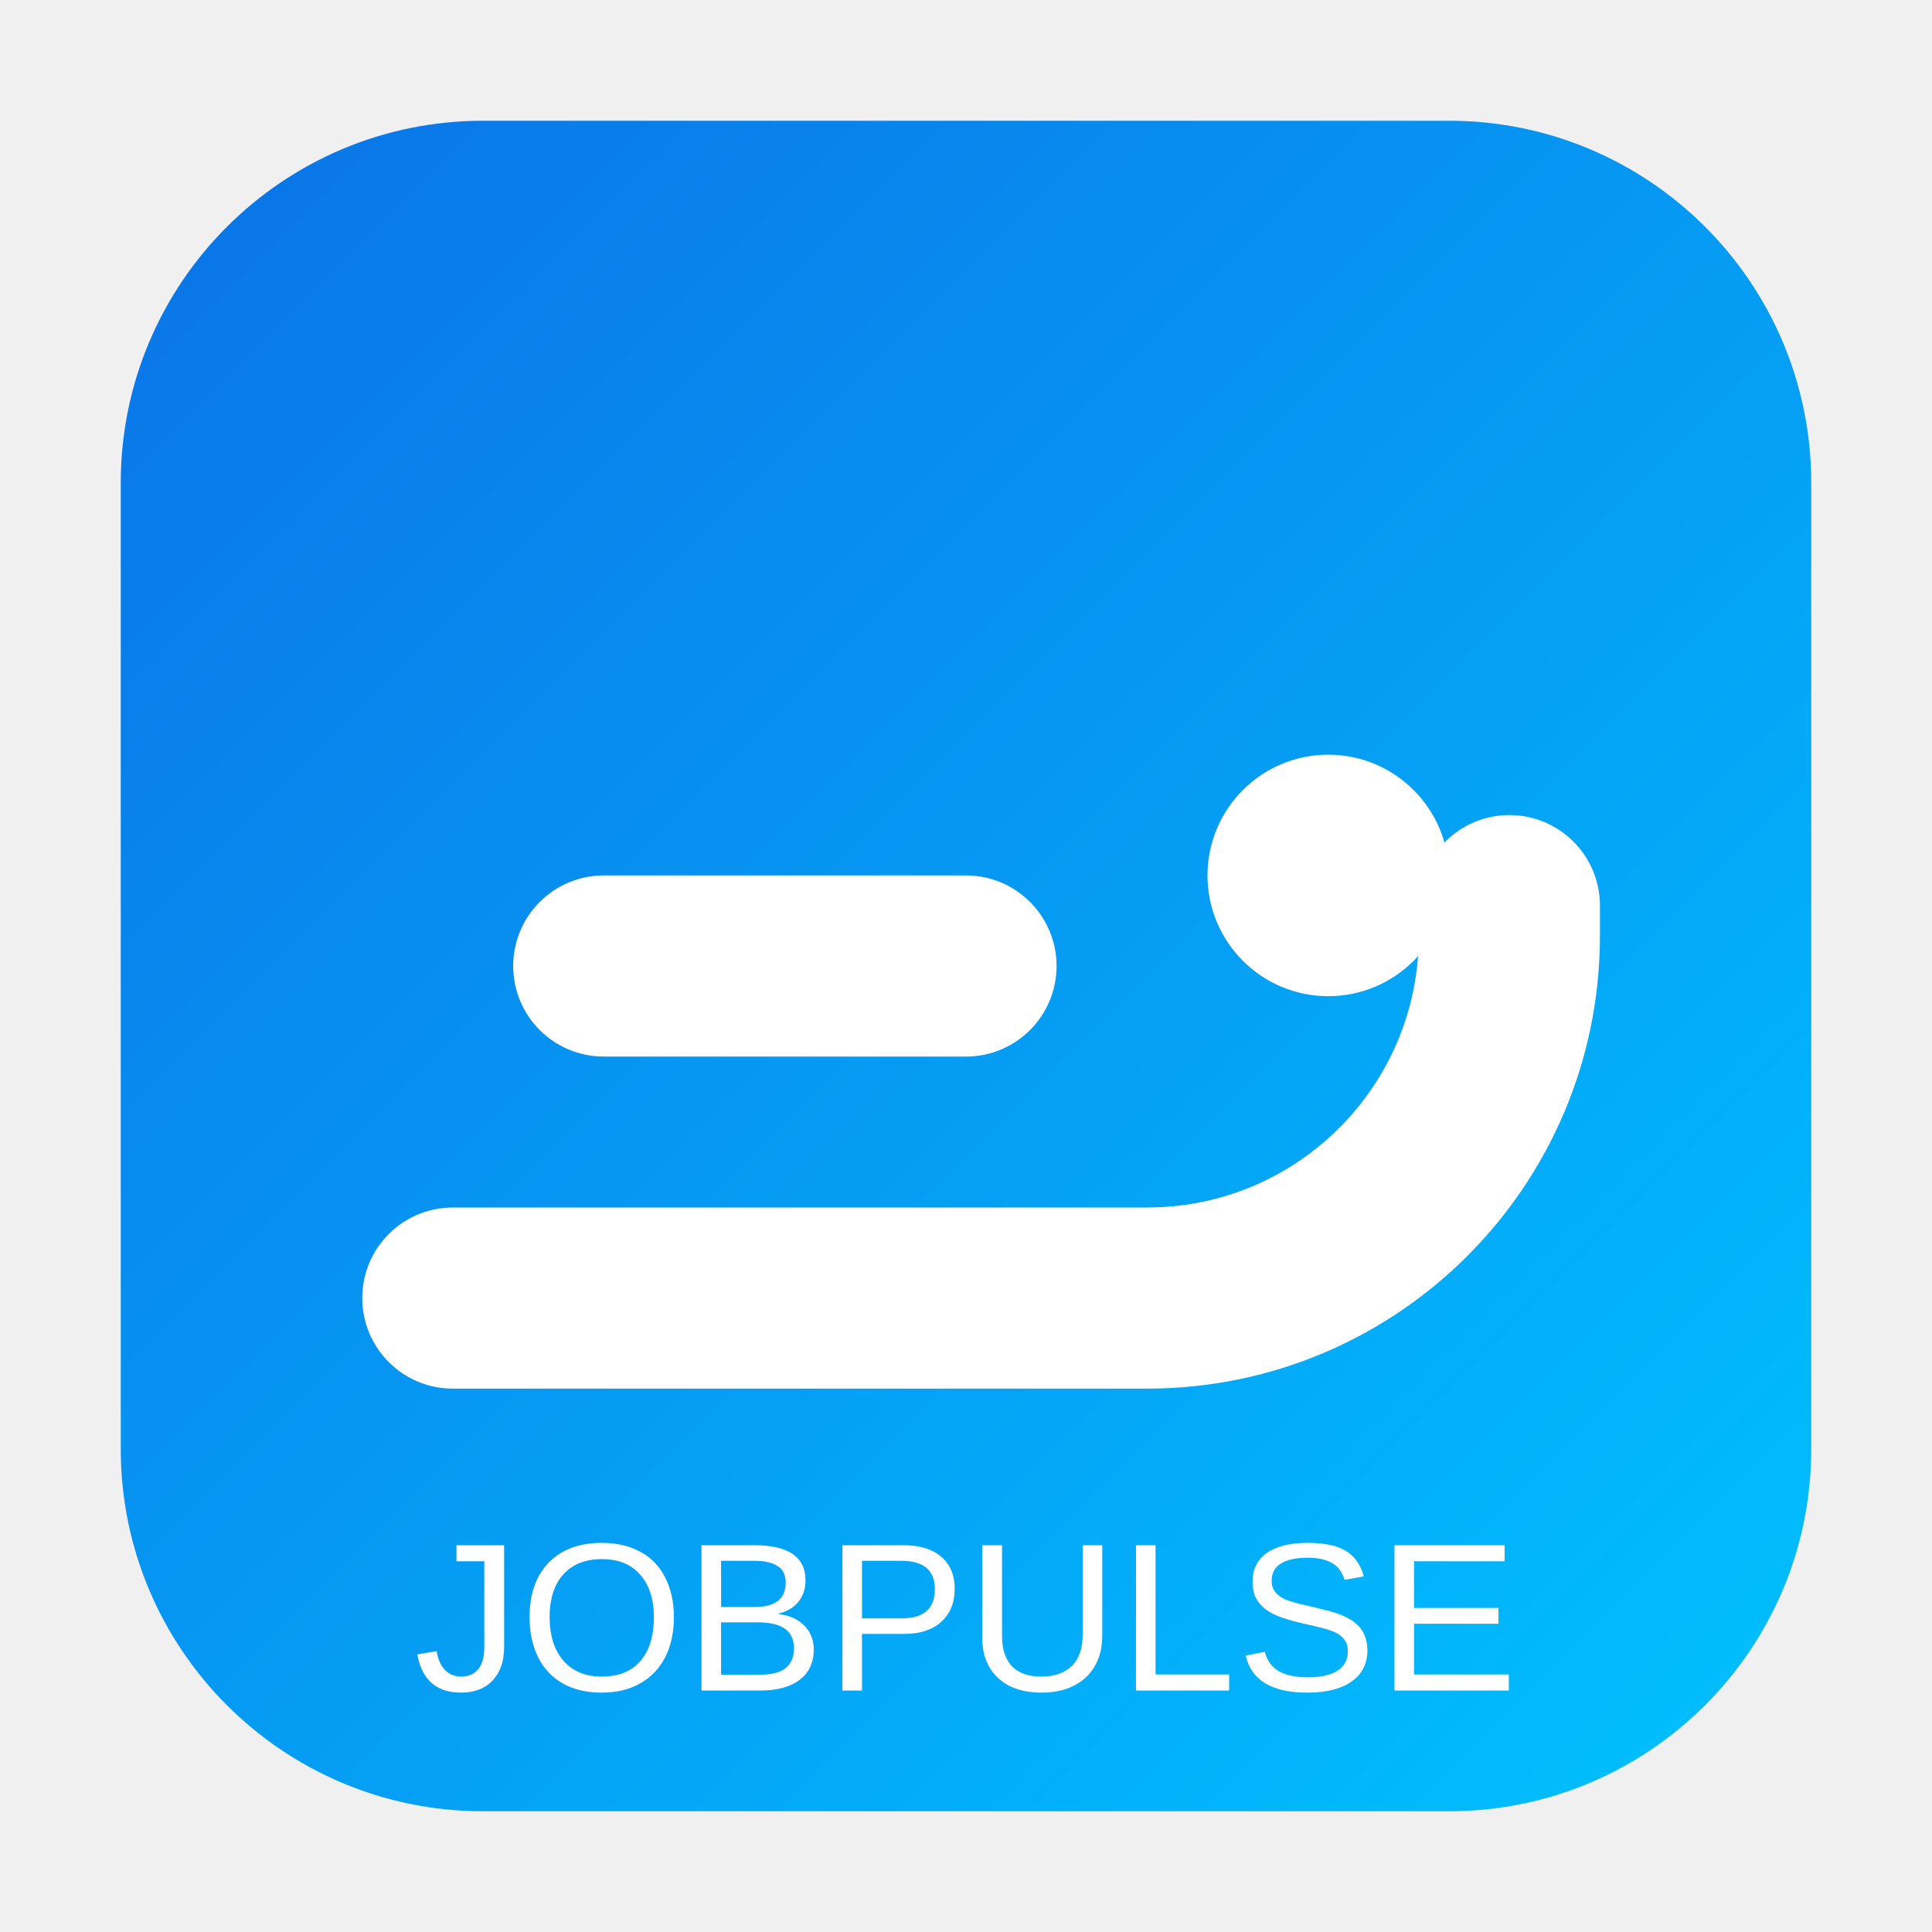
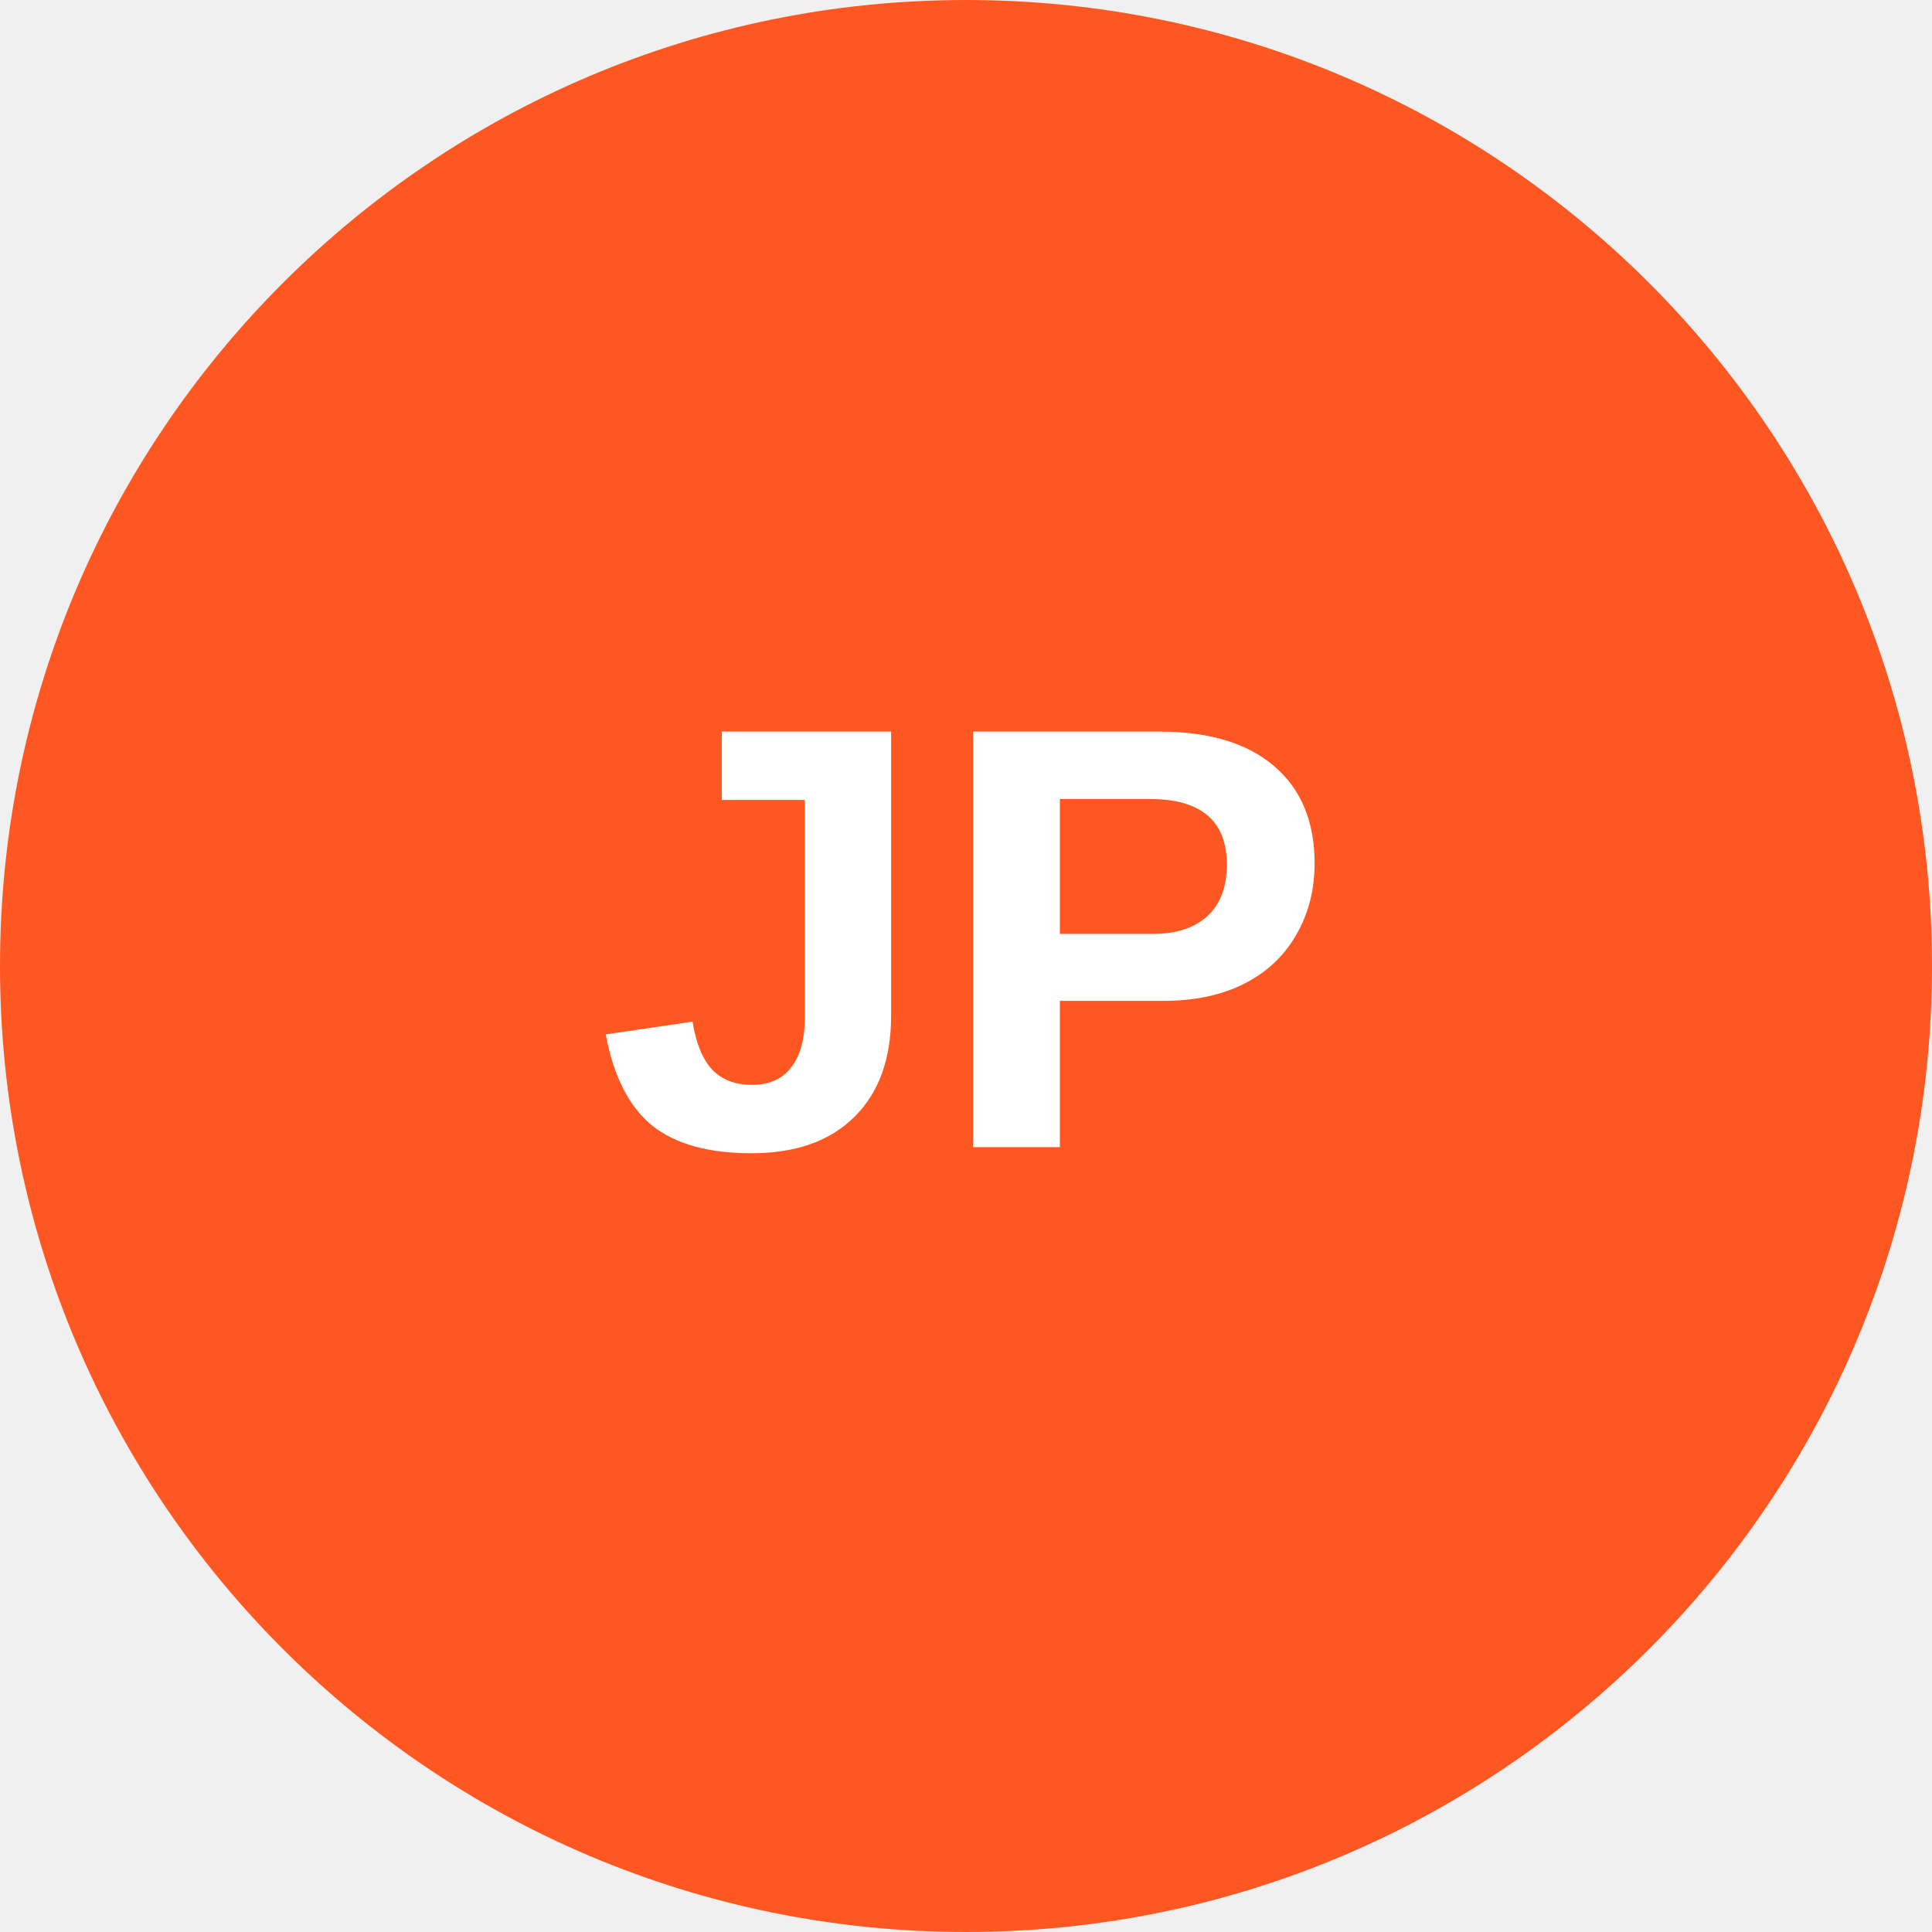
- <svg xmlns="http://www.w3.org/2000/svg" width="512" height="512" viewBox="0 0 128 128">
-   <defs>
-     <linearGradient id="g" x1="0" y1="0" x2="1" y2="1">
-       <stop offset="0" stop-color="#0b72e7" />
-       <stop offset="1" stop-color="#00c2ff" />
-     </linearGradient>
-   </defs>
-   <rect x="8" y="8" width="112" height="112" rx="24" fill="url(#g)" />
-   <g fill="#fff">
-     <path d="M34 64a6 6 0 0 1 6-6h24a6 6 0 0 1 0 12H40a6 6 0 0 1-6-6z" />
-     <circle cx="88" cy="58" r="8" />
-     <path d="M30 80h46a18 18 0 0 0 18-18v-2a6 6 0 1 1 12 0v2a30 30 0 0 1-30 30H30a6 6 0 0 1 0-12z" />
-   </g>
-   <text x="64" y="112" font-family="Arial, Helvetica, sans-serif" font-size="14" text-anchor="middle" fill="#fff">JOBPULSE</text>
+ <svg xmlns="http://www.w3.org/2000/svg" width="64" height="64" viewBox="0 0 64 64" fill="none">
+   <circle cx="32" cy="32" r="32" fill="#ff5722" />
+   <text x="32" y="38" text-anchor="middle" font-size="20" font-weight="bold" fill="white" font-family="Arial">JP</text>
</svg>
